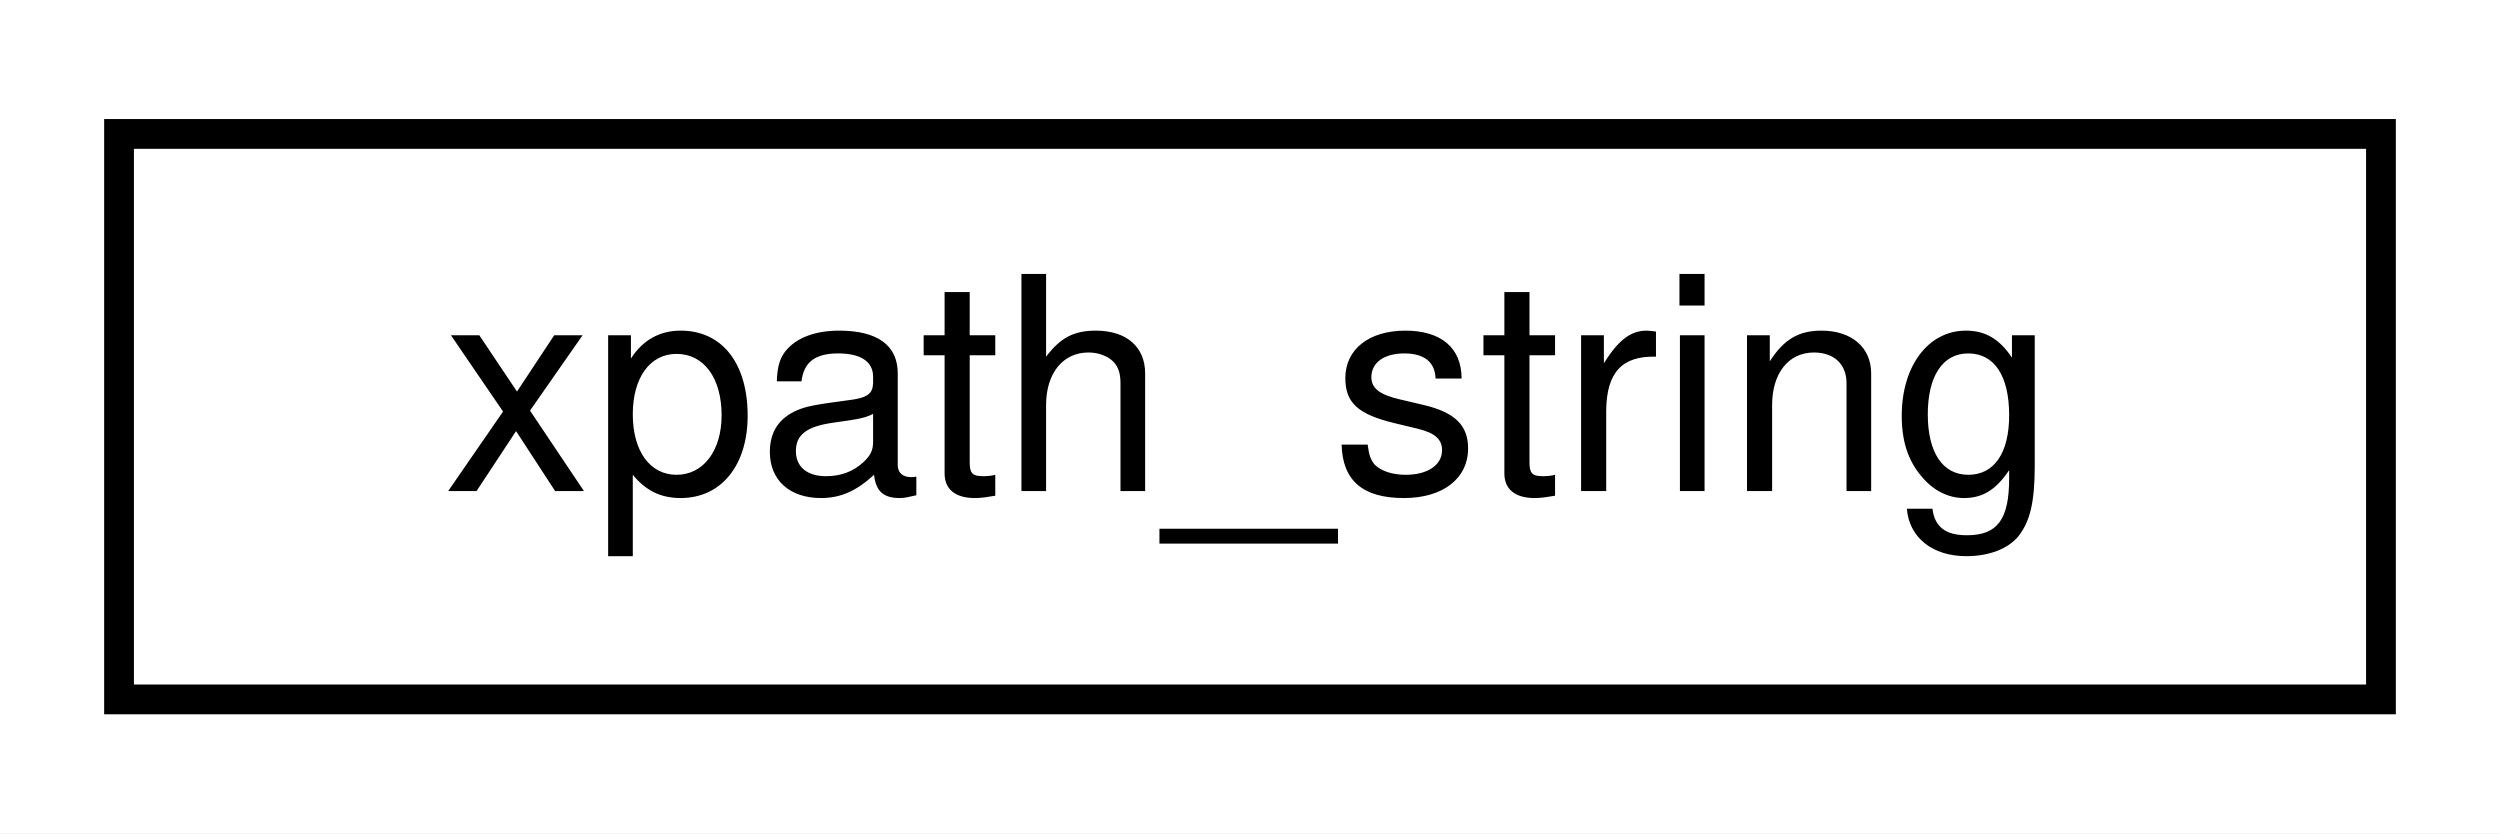
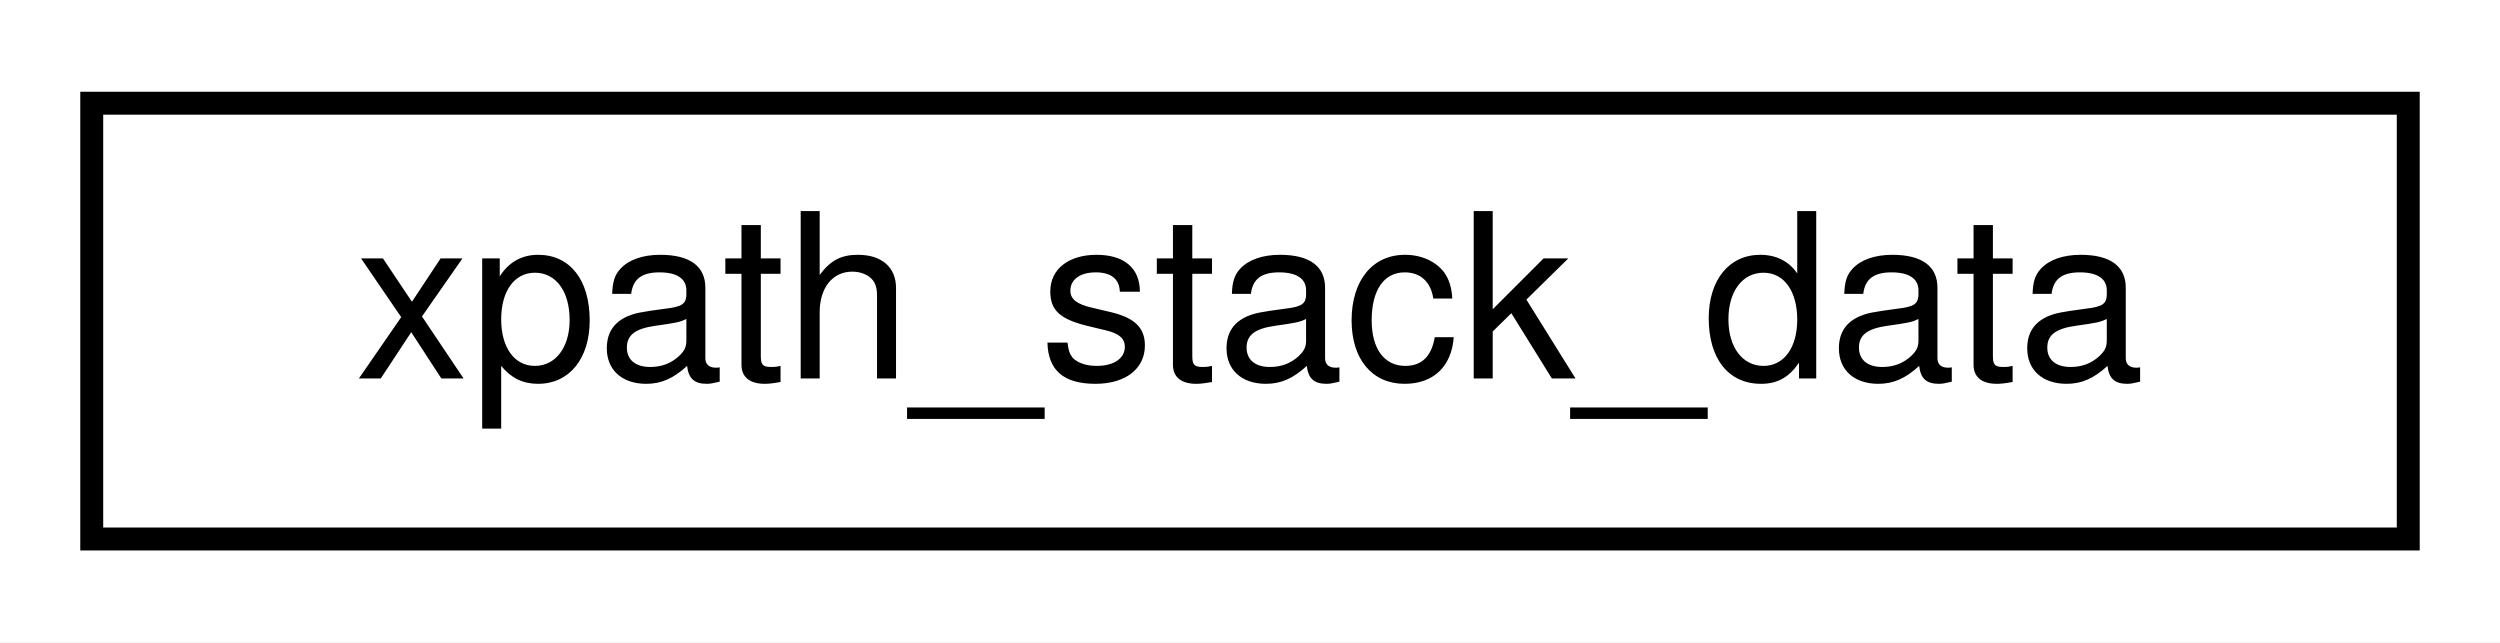
- <svg xmlns="http://www.w3.org/2000/svg" xmlns:xlink="http://www.w3.org/1999/xlink" width="84pt" height="28pt" viewBox="0.00 0.00 84.00 28.00">
+ <svg xmlns="http://www.w3.org/2000/svg" xmlns:xlink="http://www.w3.org/1999/xlink" width="109pt" height="28pt" viewBox="0.00 0.00 109.00 28.00">
  <g id="graph0" class="graph" transform="scale(1 1) rotate(0) translate(4 24)">
-     <polygon fill="white" stroke="none" points="-4,4 -4,-24 80,-24 80,4 -4,4" />
+     <polygon fill="white" stroke="none" points="-4,4 -4,-24 105,-24 105,4 -4,4" />
    <g id="node1" class="node">
      <g id="a_node1">
-         <a xlink:href="dd/d5c/classxpath__string.html" target="_top" xlink:title="xpath_string">
-           <polygon fill="white" stroke="black" points="0,-0.5 0,-19.5 76,-19.5 76,-0.5 0,-0.5" />
-           <text text-anchor="middle" x="38" y="-7.5" font-family="Helvetica,sans-Serif" font-size="10.00">xpath_string</text>
+         <a xlink:href="df/de5/structxpath__stack__data.html" target="_top" xlink:title="xpath_stack_data">
+           <polygon fill="white" stroke="black" points="0,-0.5 0,-19.5 101,-19.5 101,-0.5 0,-0.5" />
+           <text text-anchor="middle" x="50.5" y="-7.5" font-family="Helvetica,sans-Serif" font-size="10.00">xpath_stack_data</text>
        </a>
      </g>
    </g>
  </g>
</svg>
